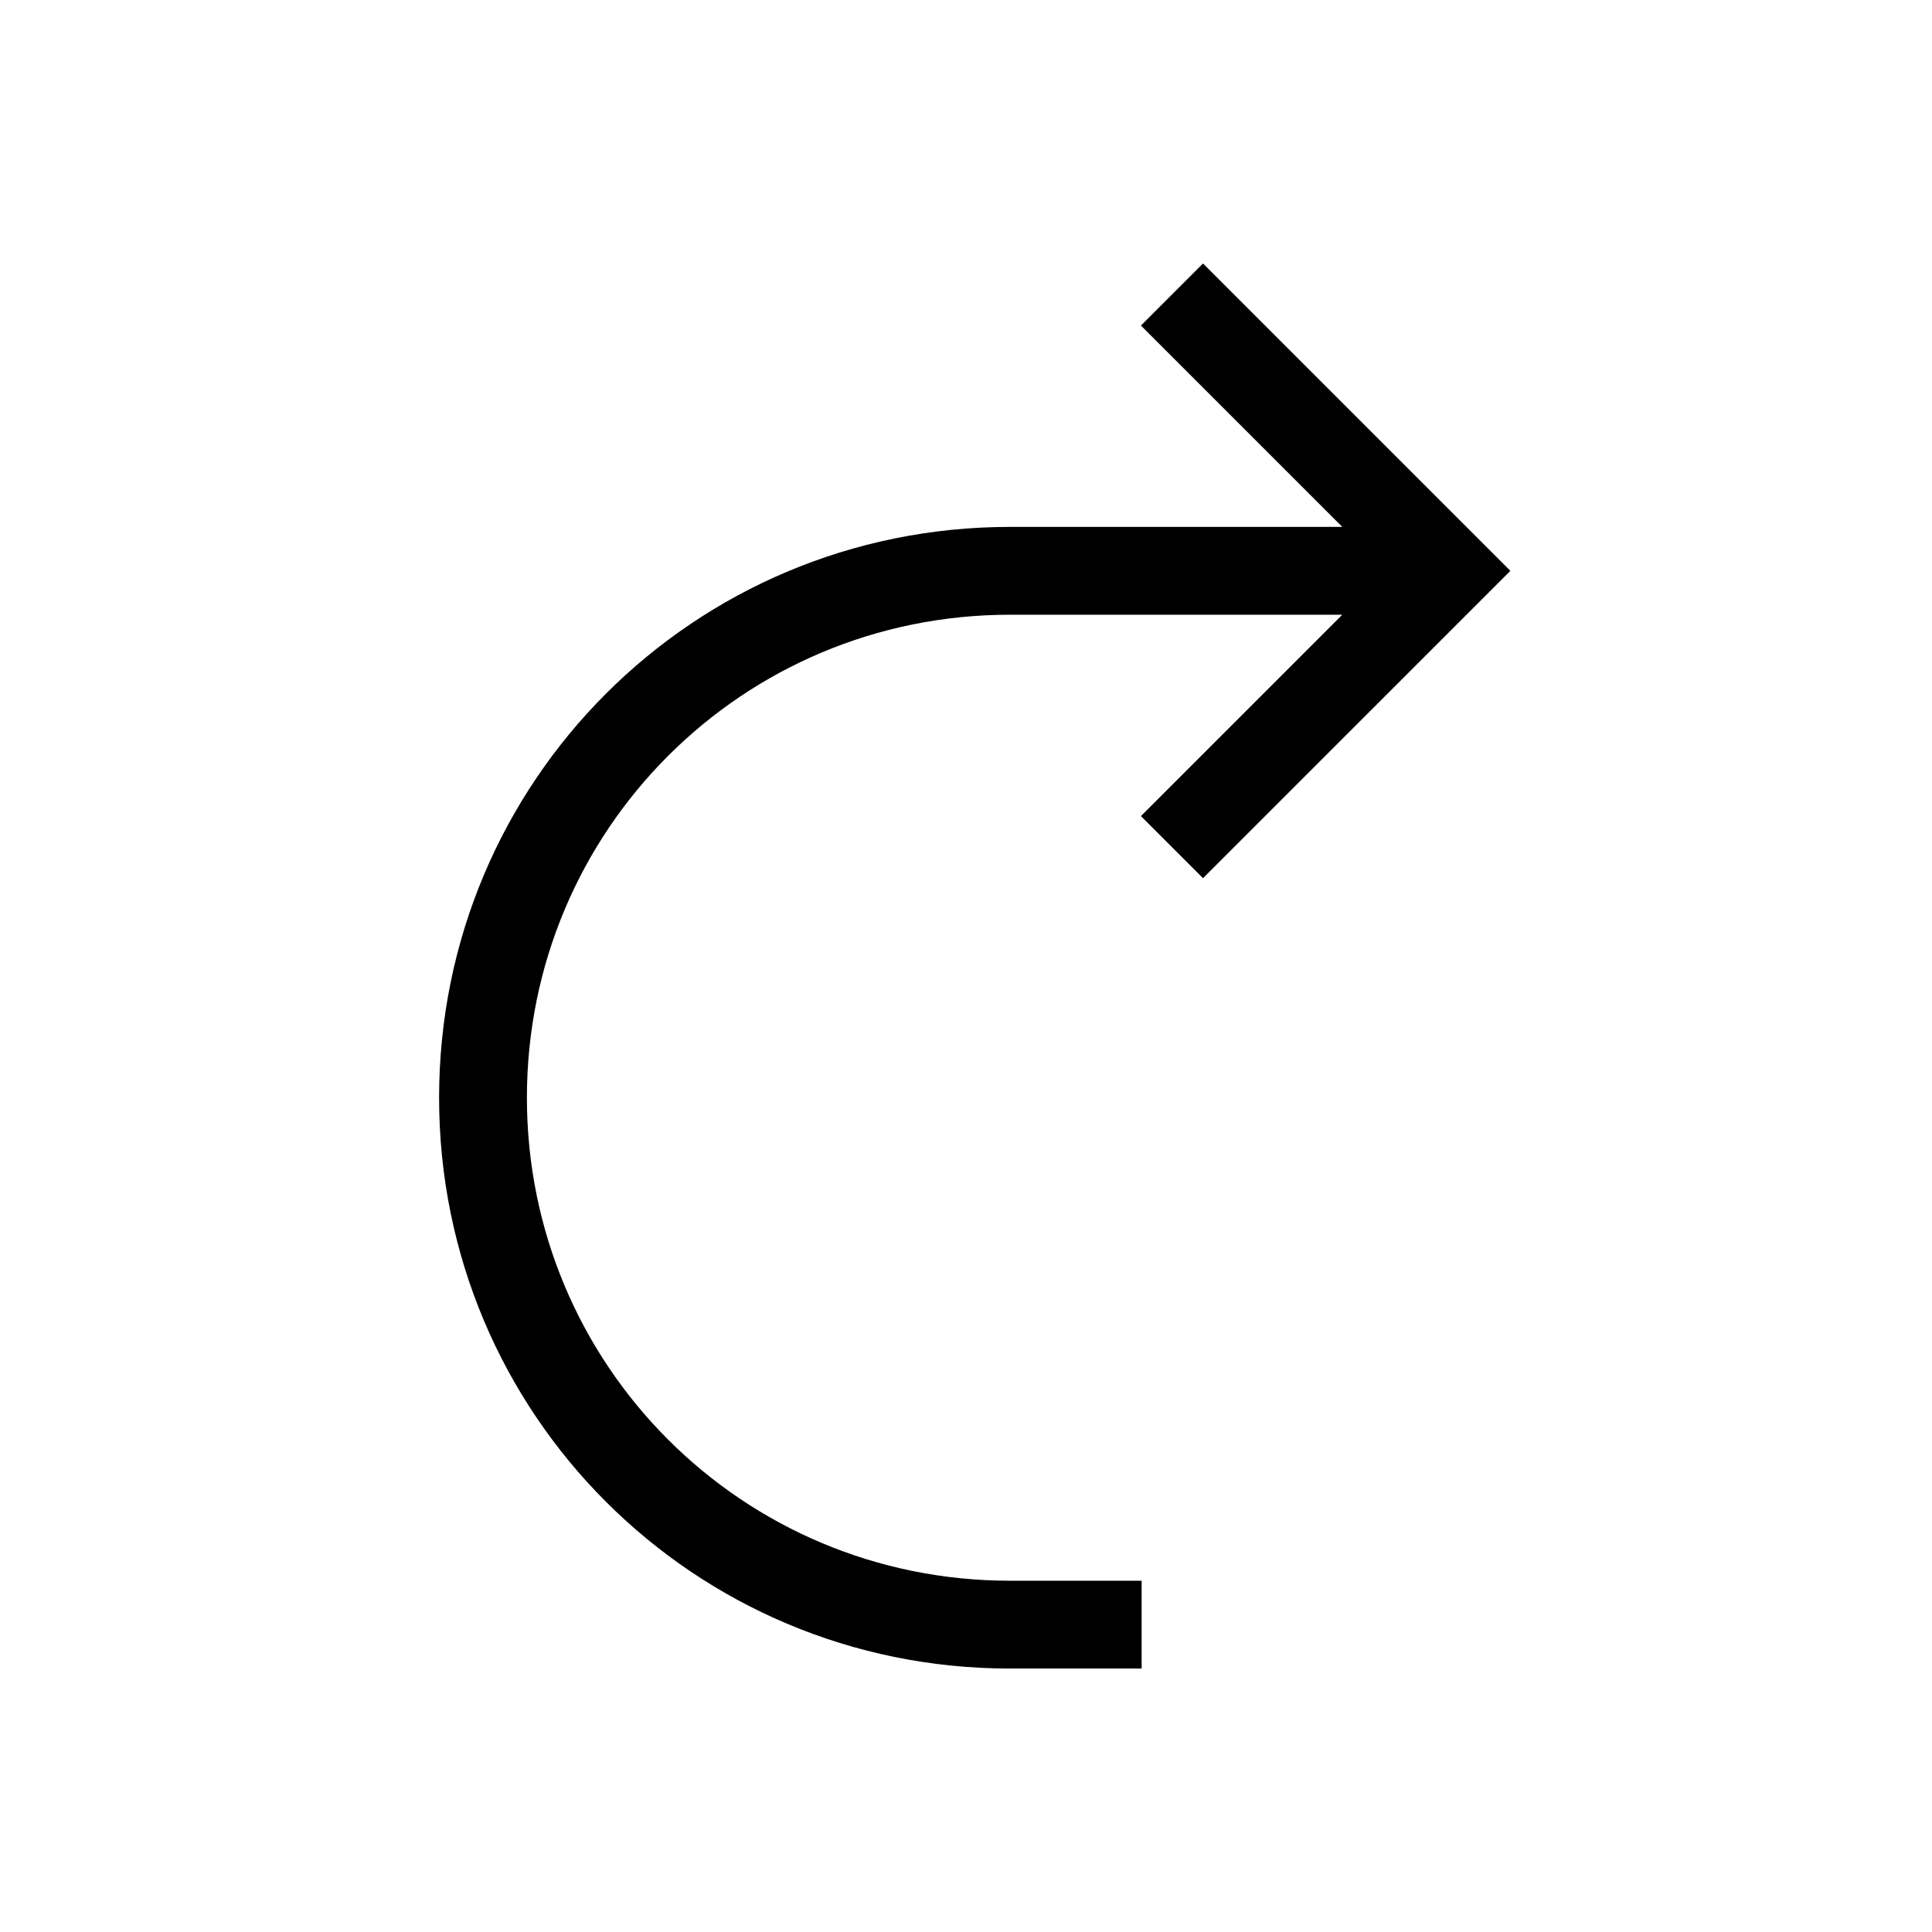
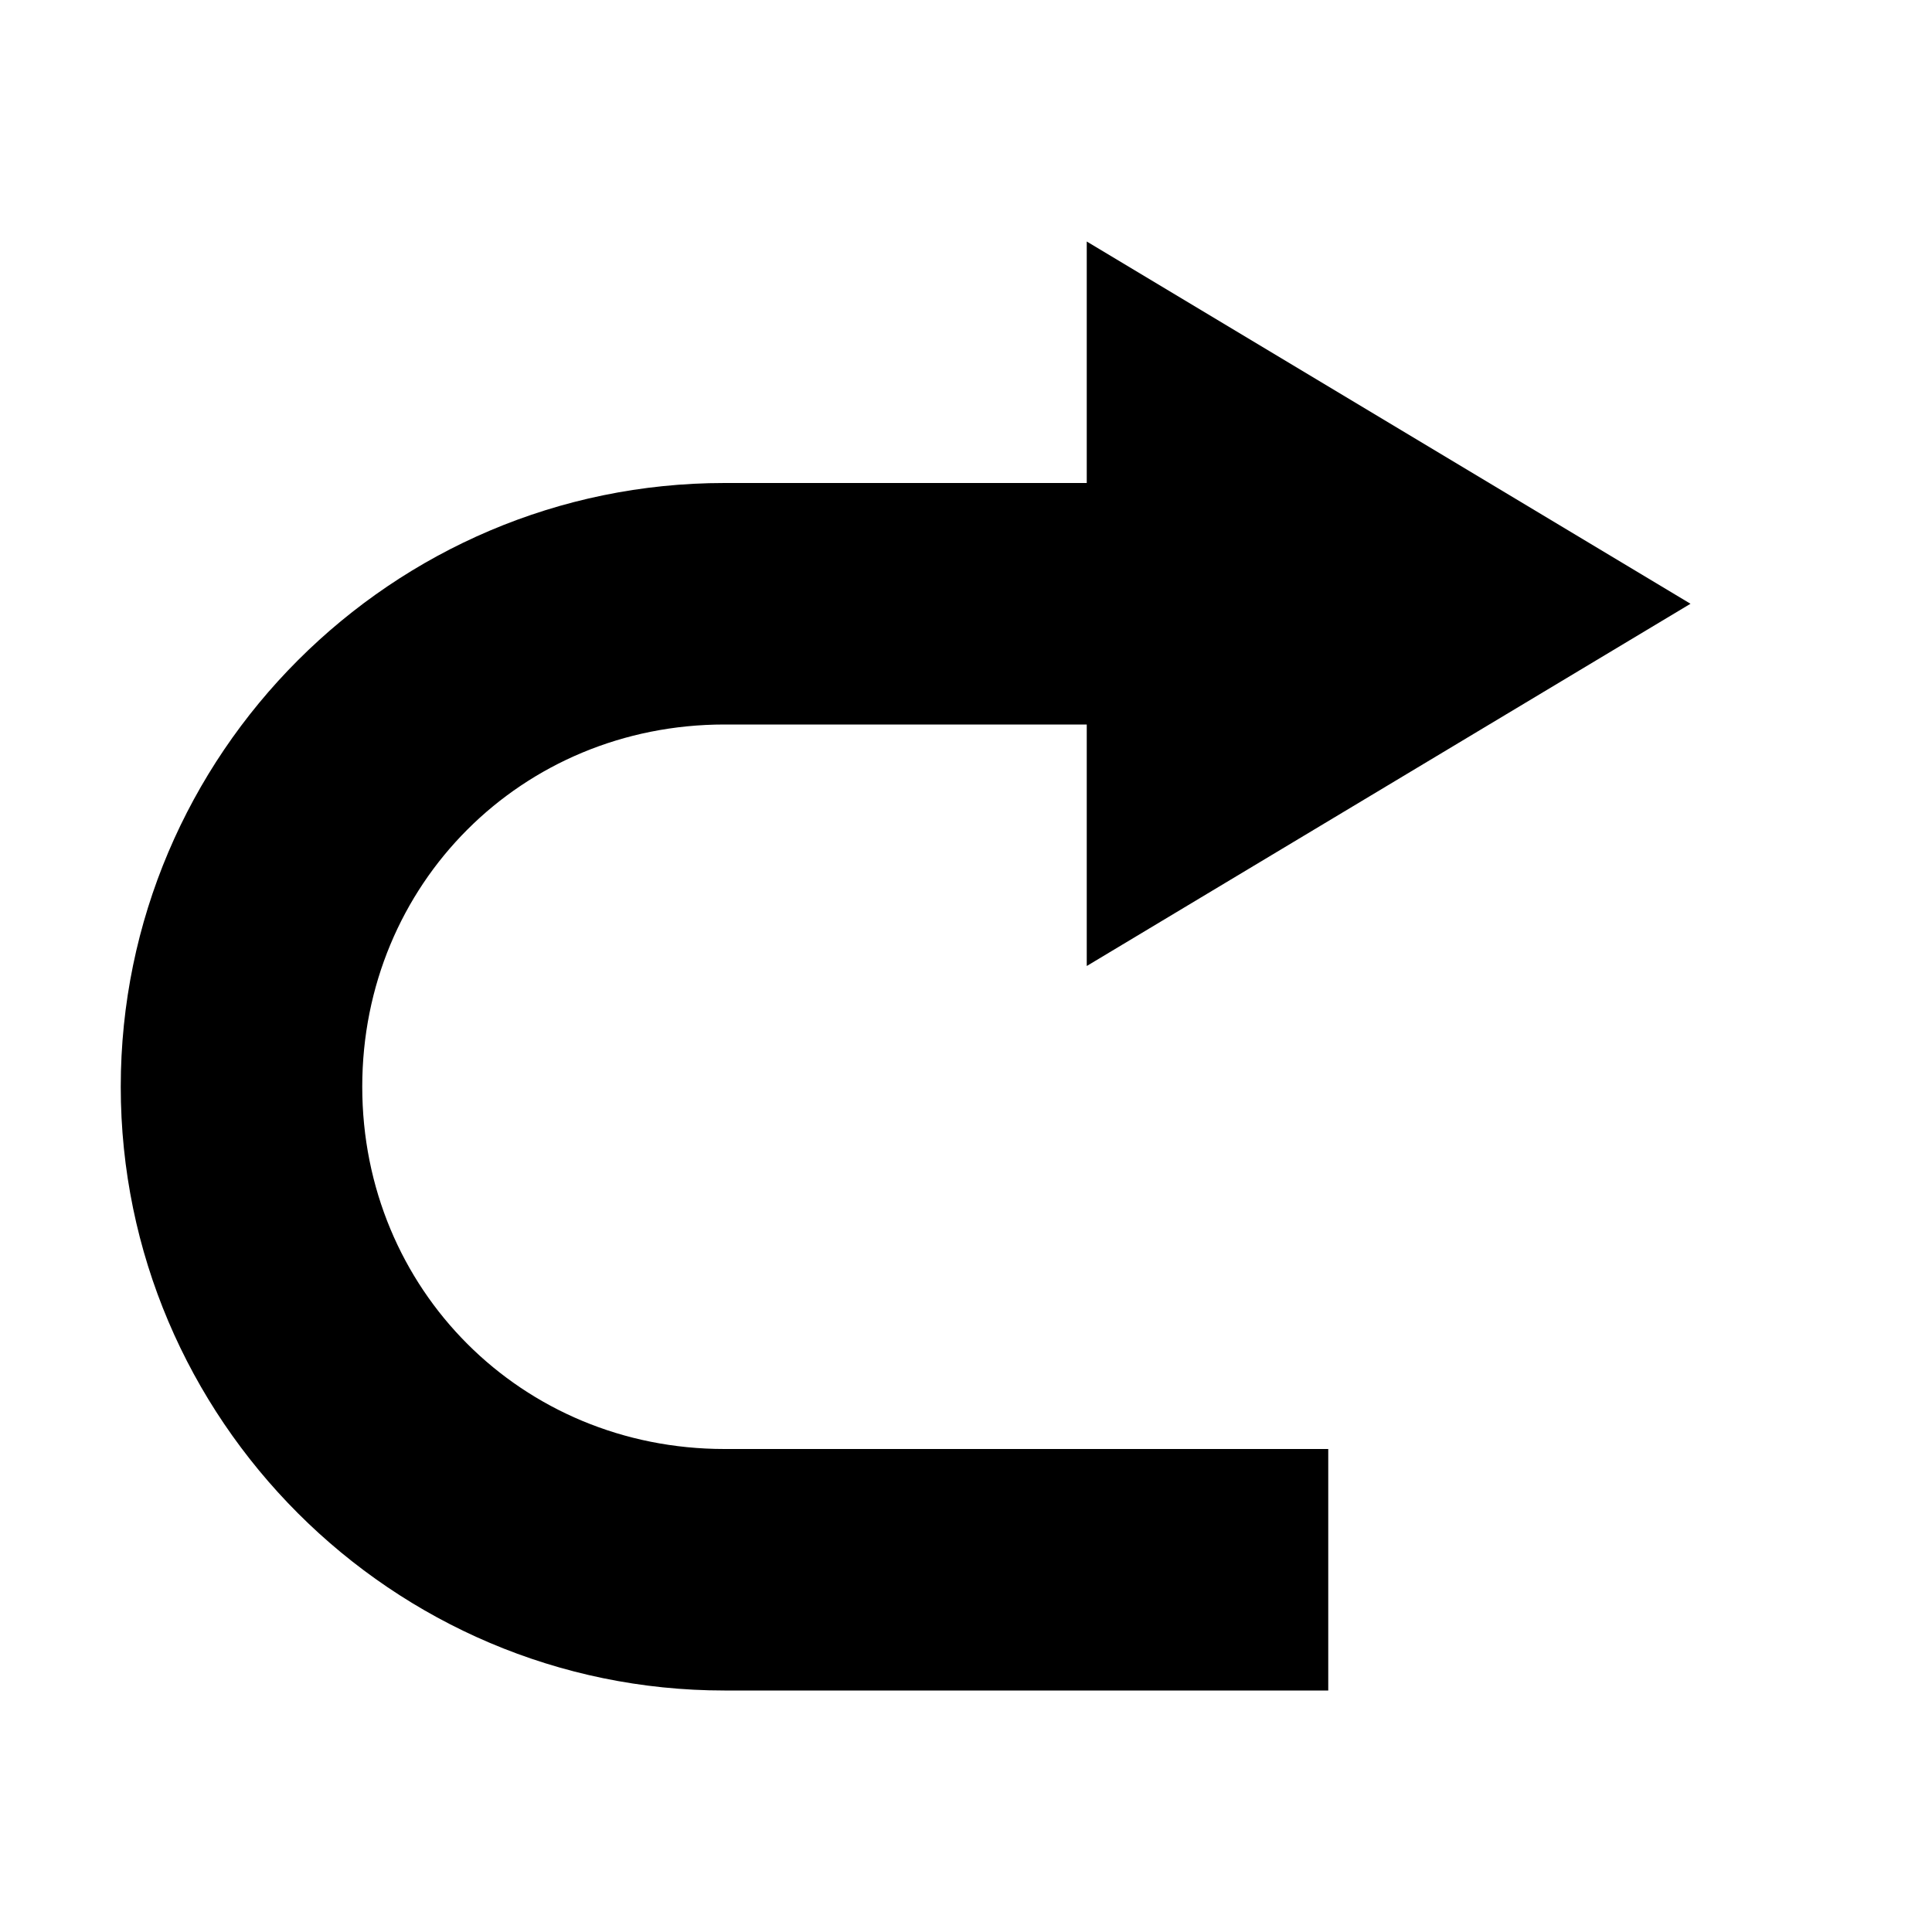
- <svg xmlns="http://www.w3.org/2000/svg" viewBox="0 0 22 22">
-   <path style="fill:currentColor;fill-opacity:1;stroke:none" d="m13.699 3l-.707.707 2.293 2.293h-2.285-1.008-.492c-3.601 0-6.5 2.899-6.5 6.5 0 3.601 2.899 6.5 6.5 6.5h1.5v-1h-1.5c-3.047 0-5.5-2.453-5.5-5.5 0-3.047 2.453-5.5 5.5-5.5h.492 1.008 2.285l-2.293 2.293.707.707 3.293-3.293.207-.207-.207-.207-3.293-3.293" />
+ <svg xmlns="http://www.w3.org/2000/svg" width="16" height="16" viewBox="0 0 16 16">
+   <path style="fill:currentColor" d="M 9 2 L 9 4 L 6 4 C 3.247 4 1 6.247 1 9 C 1 11.753 3.247 14 6 14 L 11 14 L 11 12 L 6 12 C 4.321 12 3 10.679 3 9 C 3 7.321 4.321 6 6 6 L 9 6 L 9 8 L 14 5 L 9 2 z" />
</svg>
